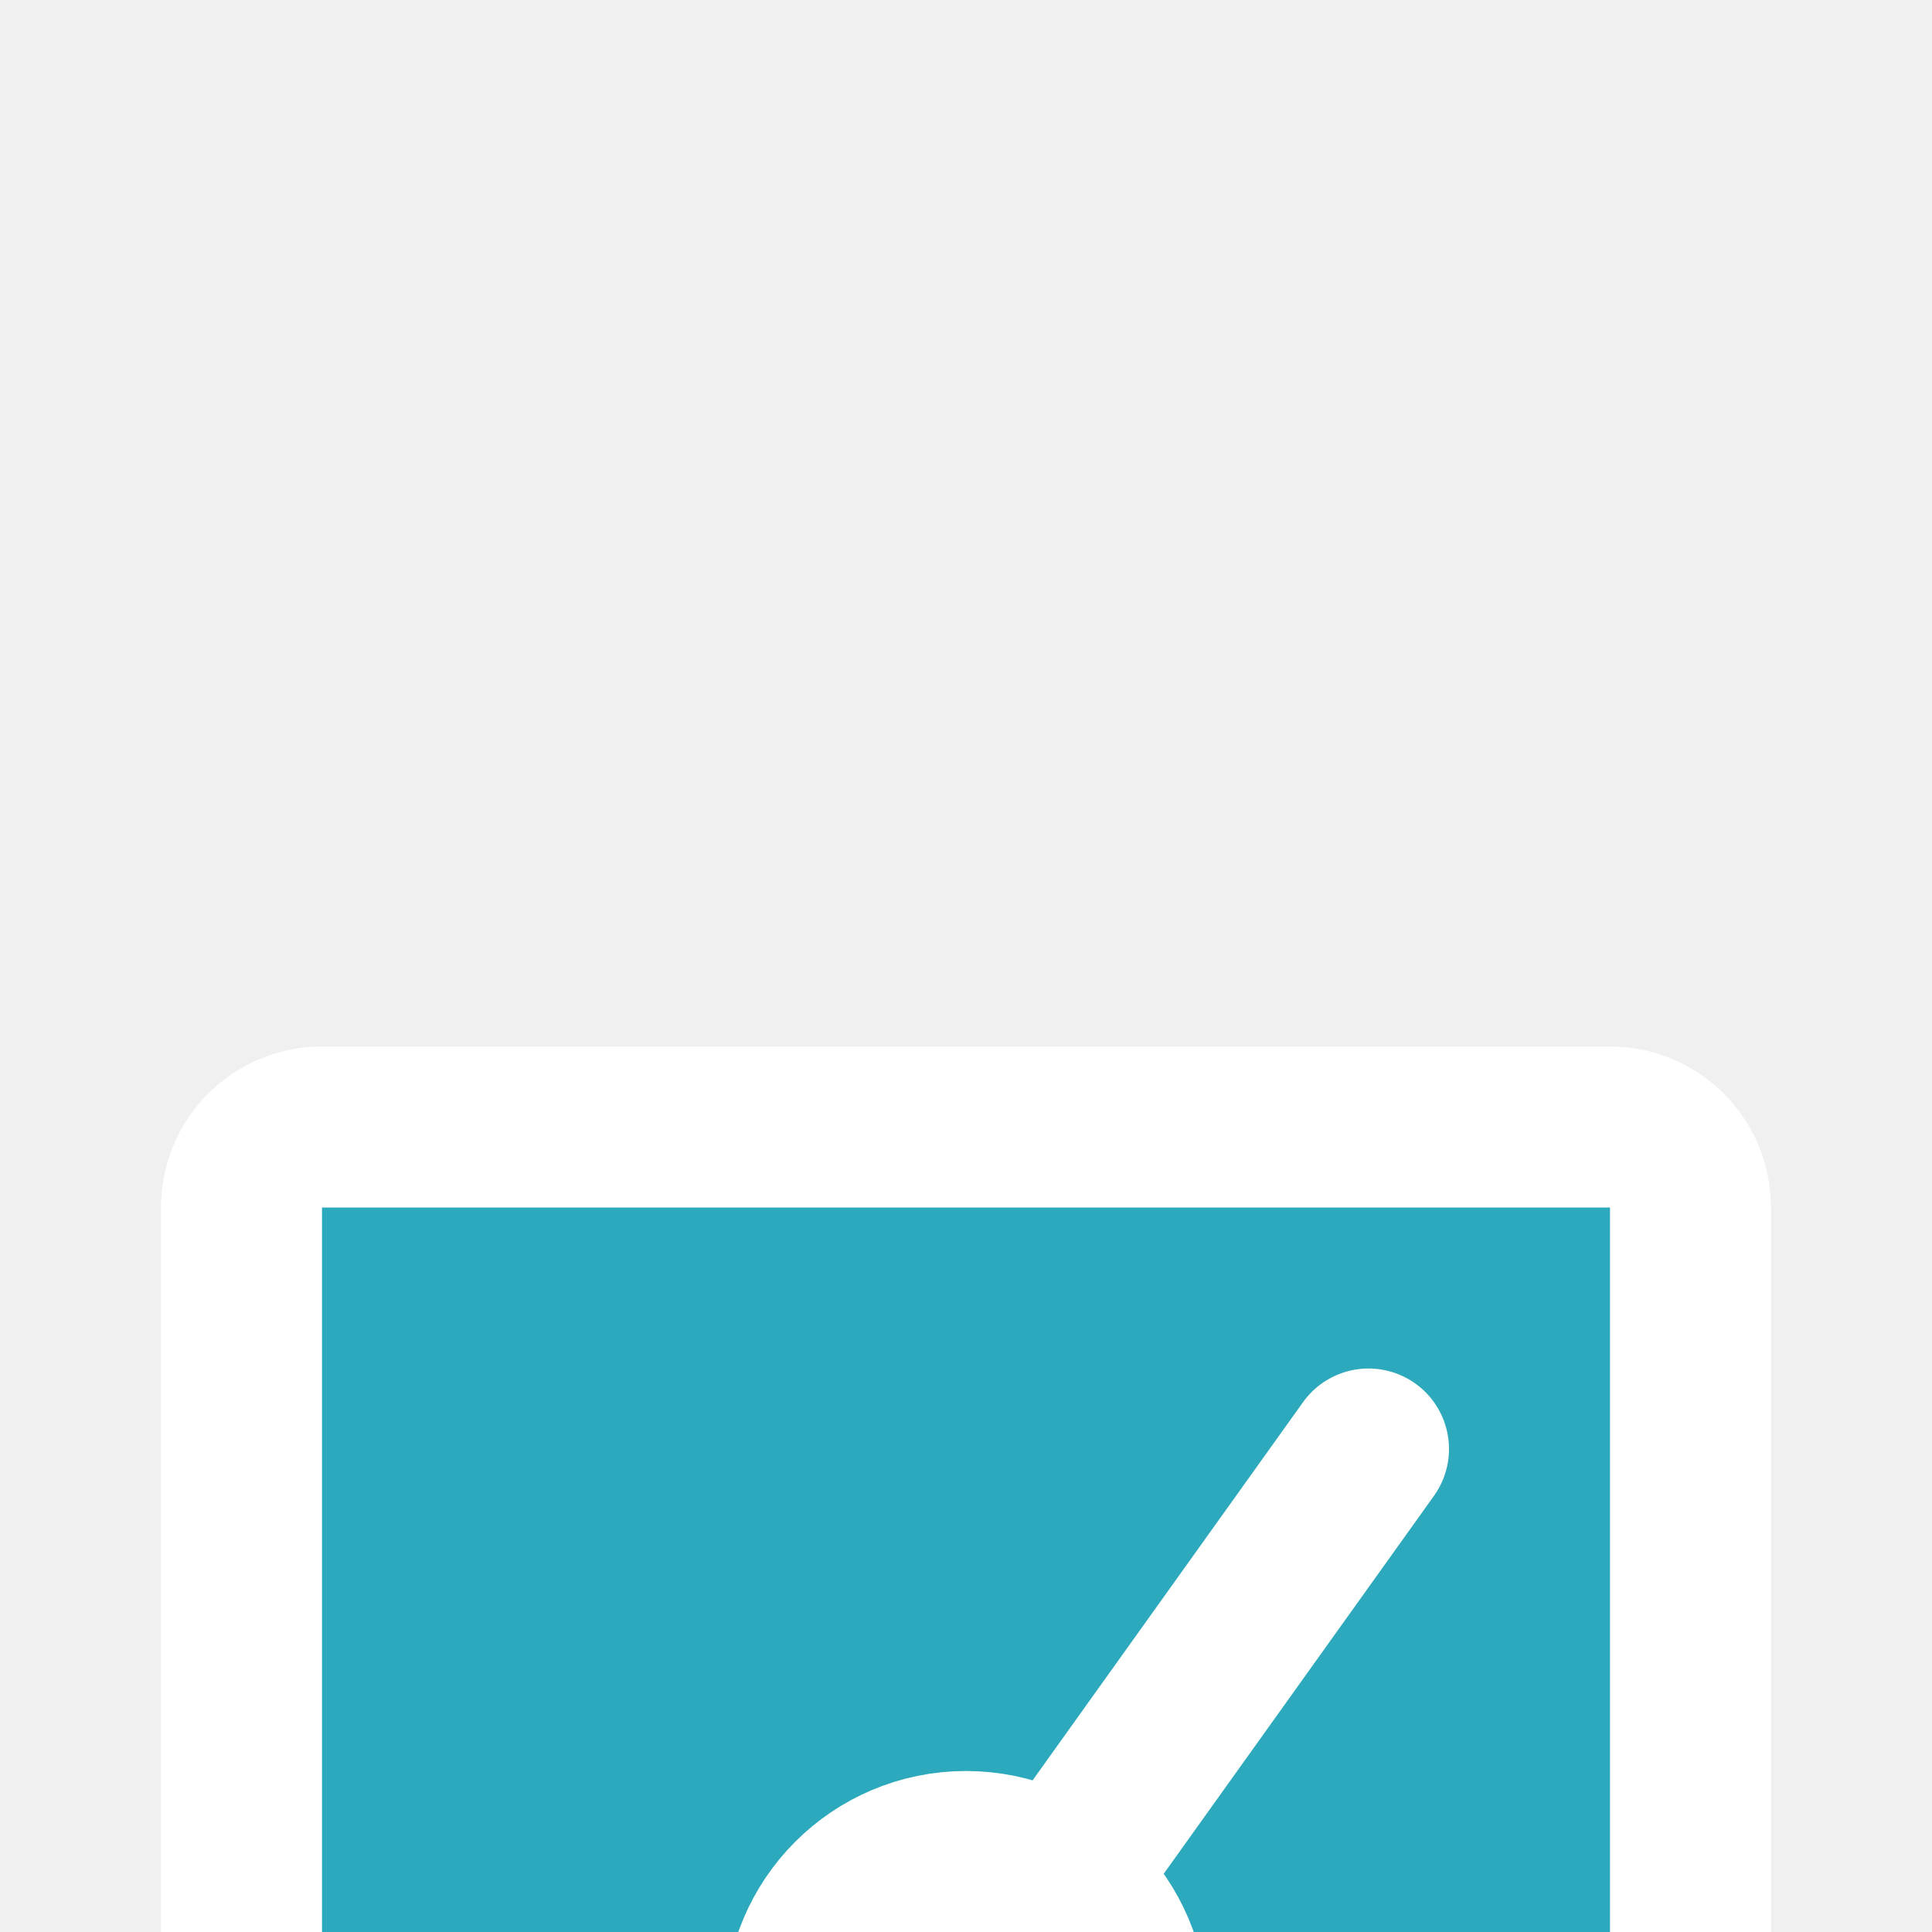
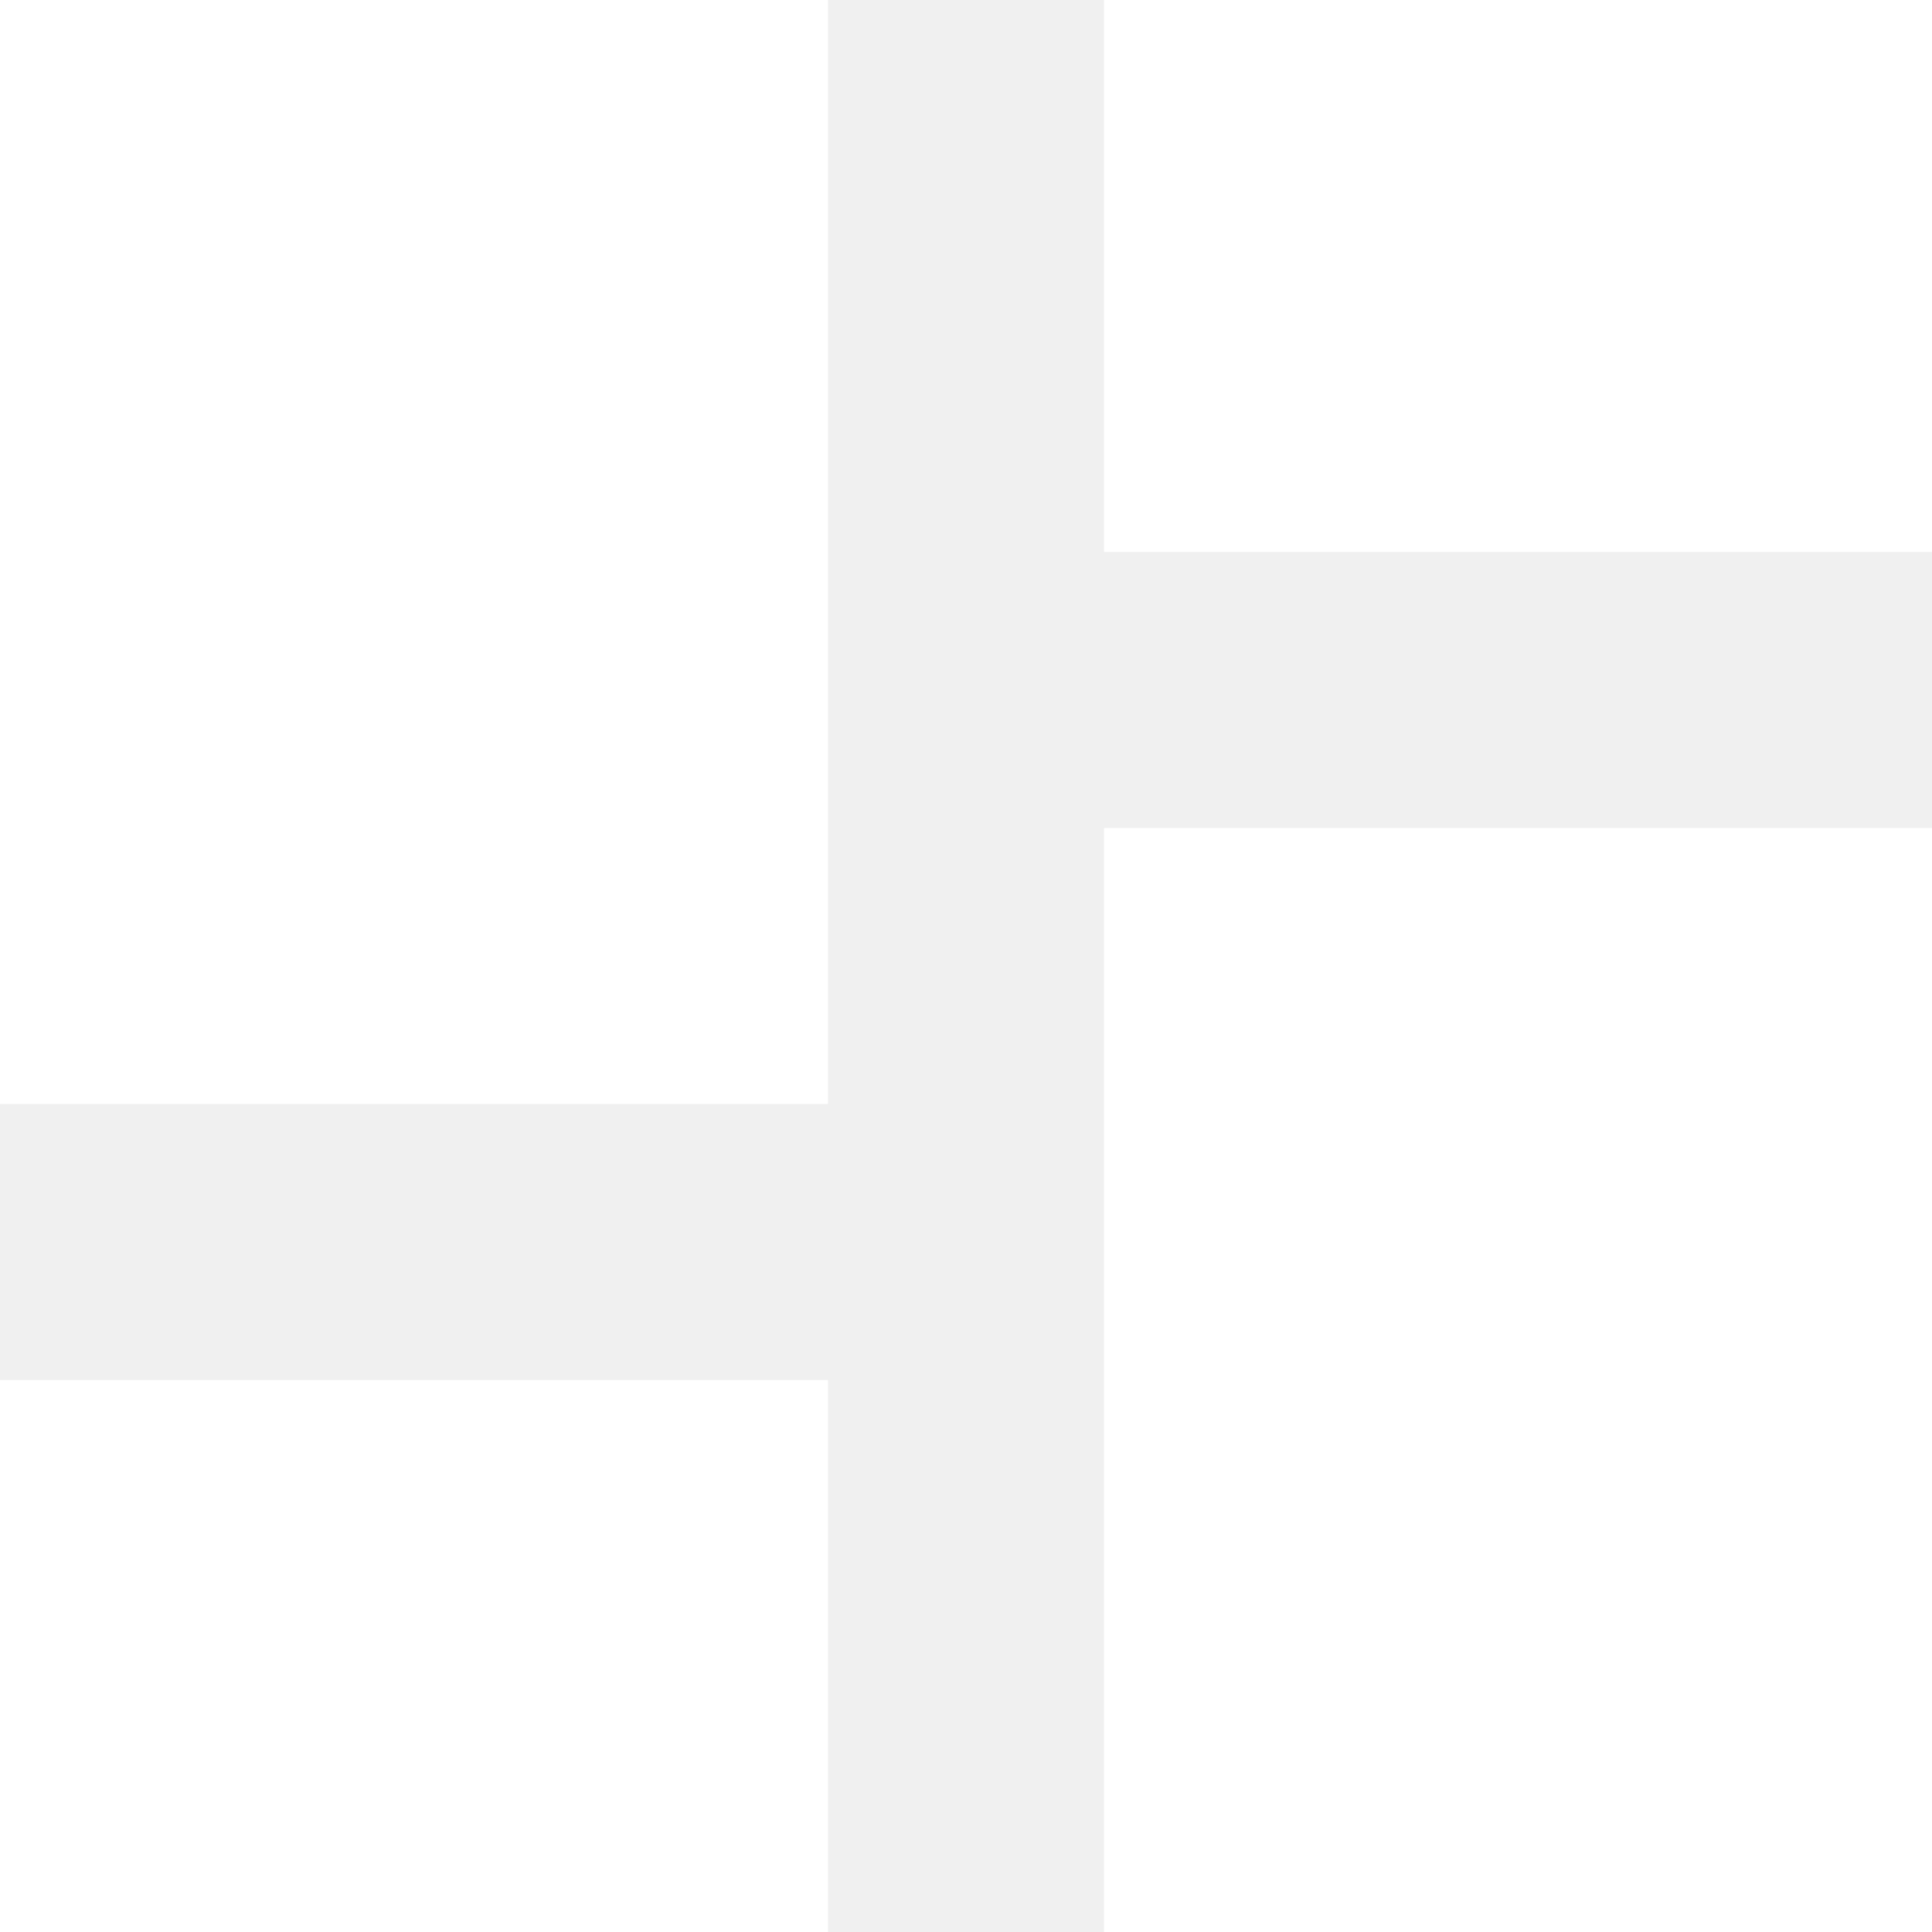
- <svg xmlns="http://www.w3.org/2000/svg" fill="#000000" width="20px" height="20px" viewBox="0 0 24 2" id="dashboard-alt-3" data-name="Flat Line" class="icon flat-line">
-   <rect id="secondary" x="3" y="3" width="18" height="14" rx="1" style="fill: rgb(44, 169, 188); stroke-width: 2;" />
-   <path id="primary" d="M10,14a2,2,0,0,1,4,0" style="fill: none; stroke: #fff; stroke-linecap: round; stroke-linejoin: round; stroke-width: 2;" />
-   <path id="primary-2" data-name="primary" d="M17,7l-3.84,5.37M21,16V4a1,1,0,0,0-1-1H4A1,1,0,0,0,3,4V16a1,1,0,0,0,1,1H20A1,1,0,0,0,21,16Zm-7,5H10l1-4h2ZM8,21h8" style="fill: none; stroke: #fff; stroke-linecap: round; stroke-linejoin: round; stroke-width: 2;" />
+ <svg xmlns="http://www.w3.org/2000/svg" width="15" height="15" viewBox="0 0 448 448" id="svg2" version="1.1">
+   <defs id="defs4" />
+   <g id="layer1" transform="translate(0,-604.3622)">
+     <rect style="fill:#ffffff;fill-opacity:1;stroke:none;stroke-opacity:1" id="rect3334" width="192" height="256" x="0" y="604.362" />
+     <rect y="796.362" x="256" height="256" width="192" id="rect3336" style="fill:#ffffff;fill-opacity:1;stroke:none;stroke-opacity:1" />
+     <rect y="924.362" x="0" height="128" width="192" id="rect3338" style="fill:#ffffff;fill-opacity:1;stroke:none;stroke-opacity:1" />
+     <rect style="fill:#ffffff;fill-opacity:1;stroke:none;stroke-opacity:1" id="rect3340" width="192" height="128" x="256" y="604.362" />
+   </g>
</svg>
